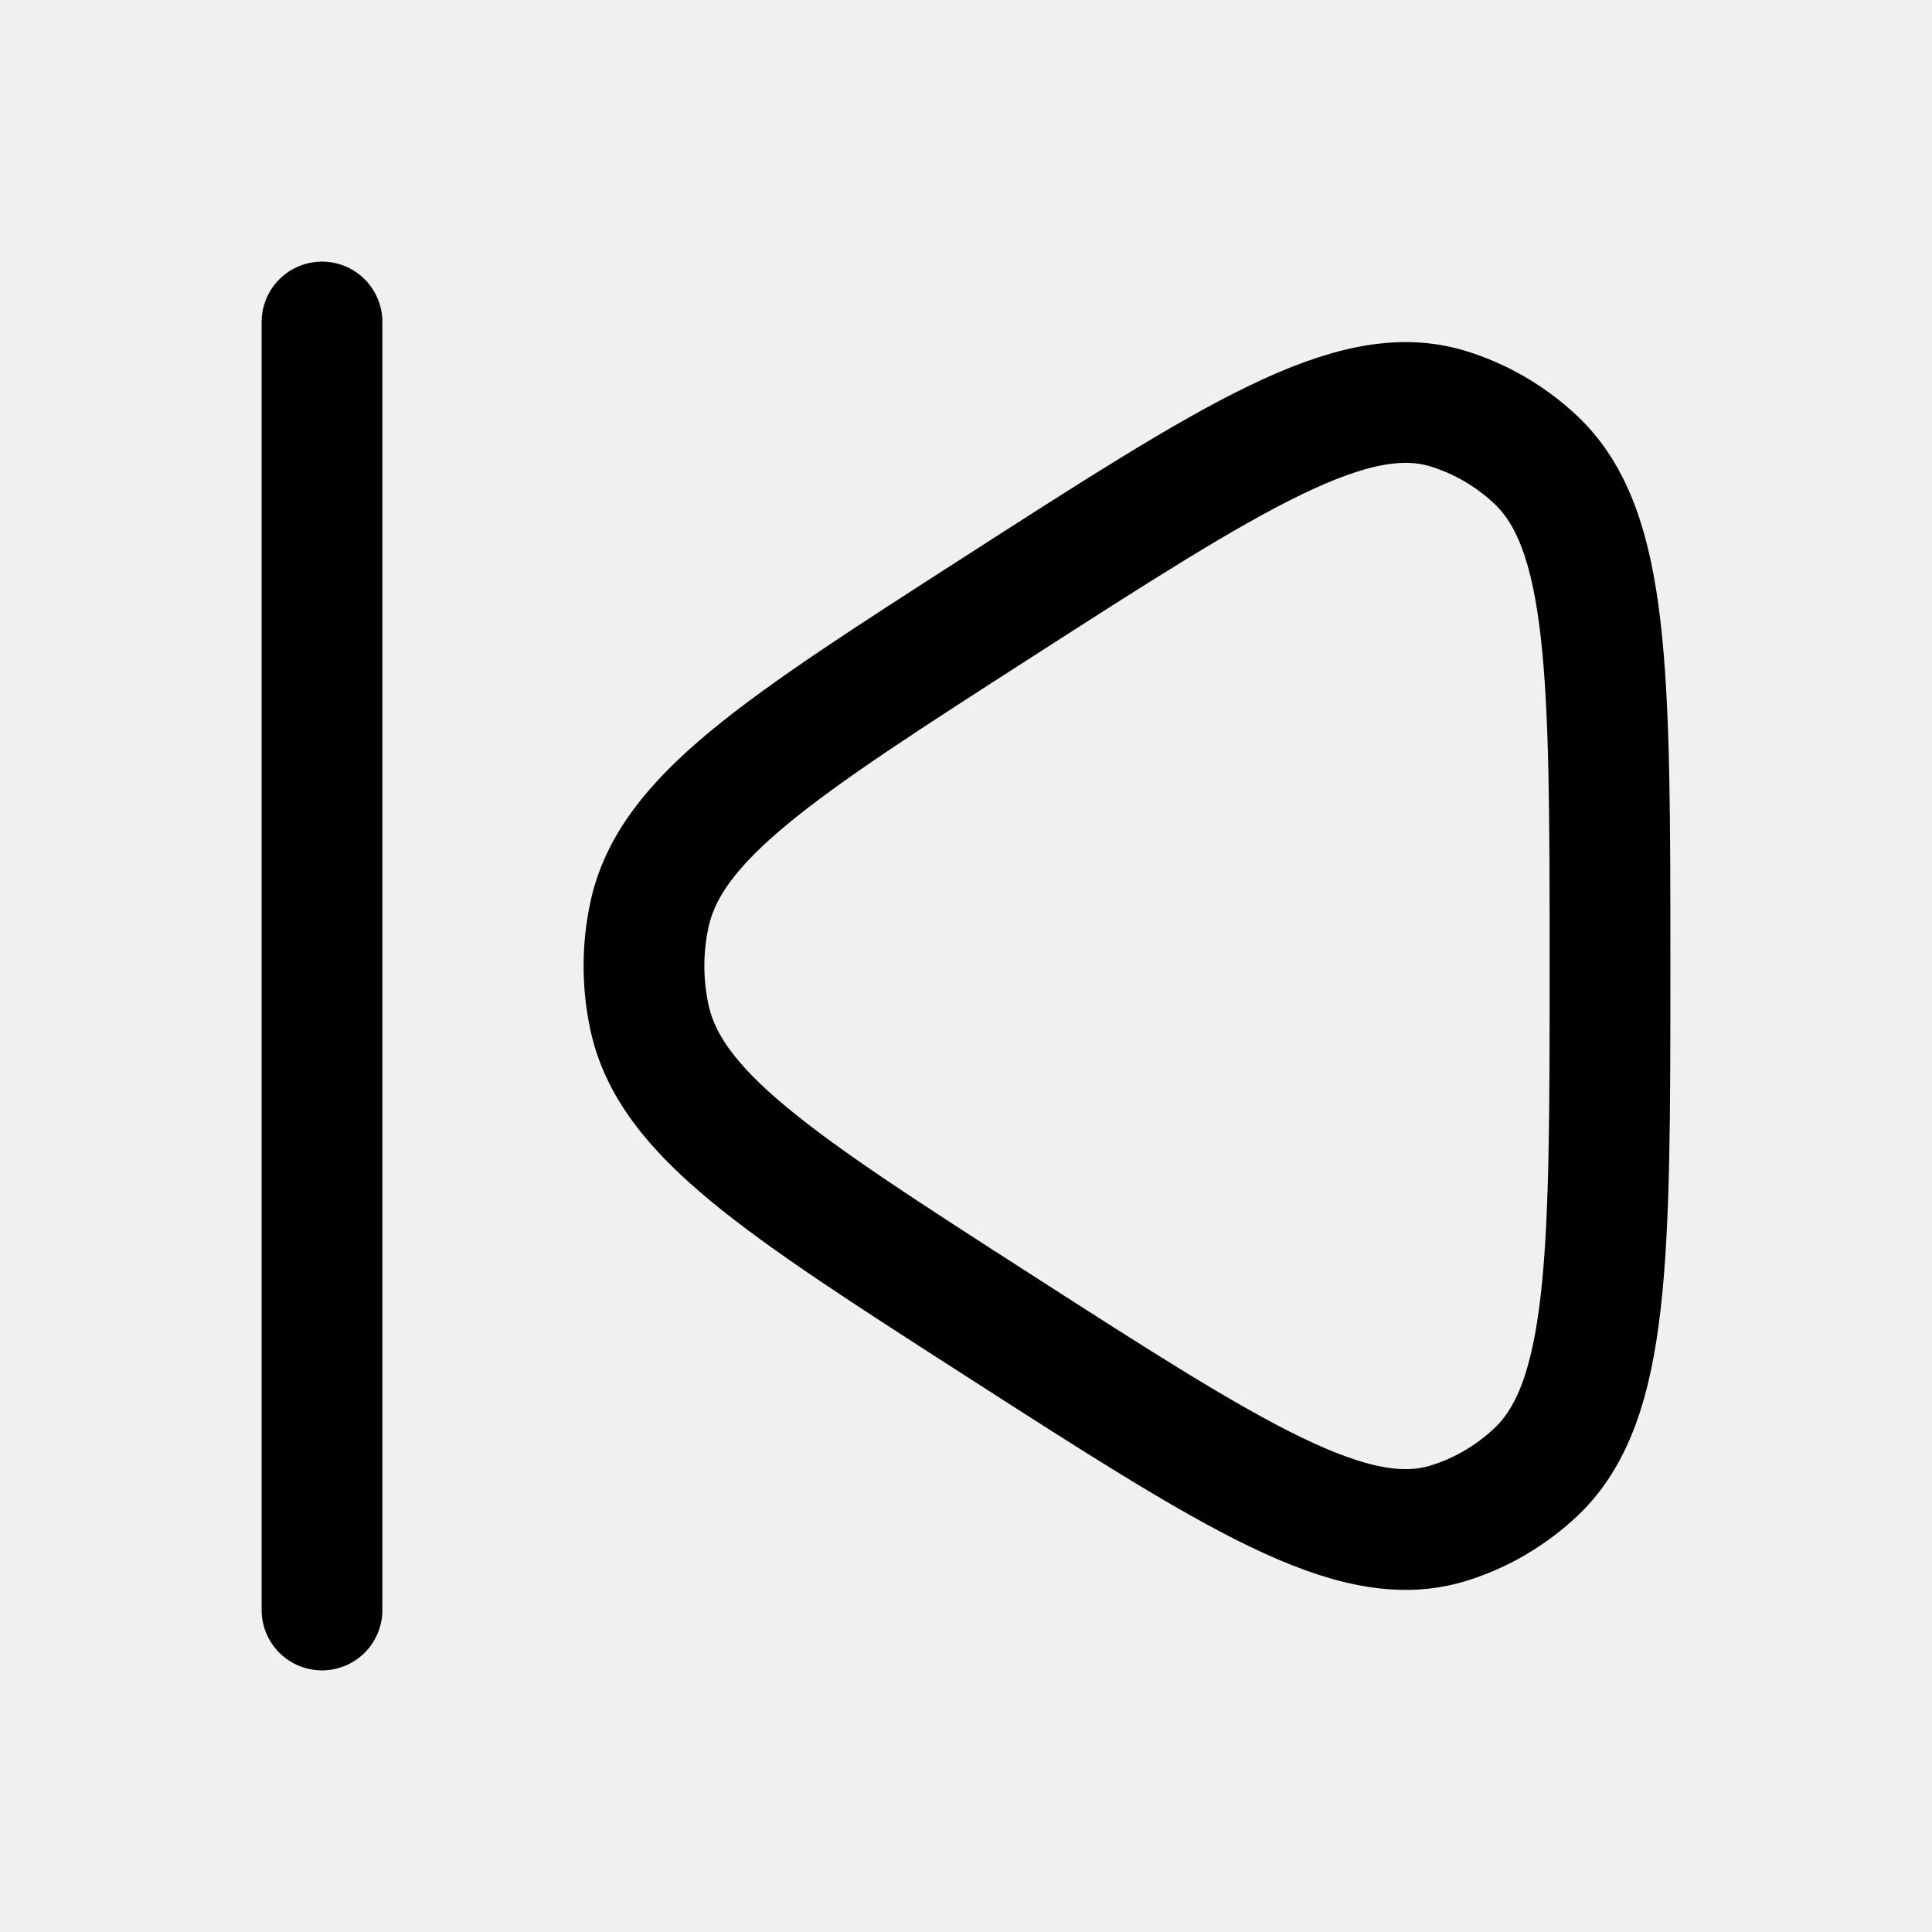
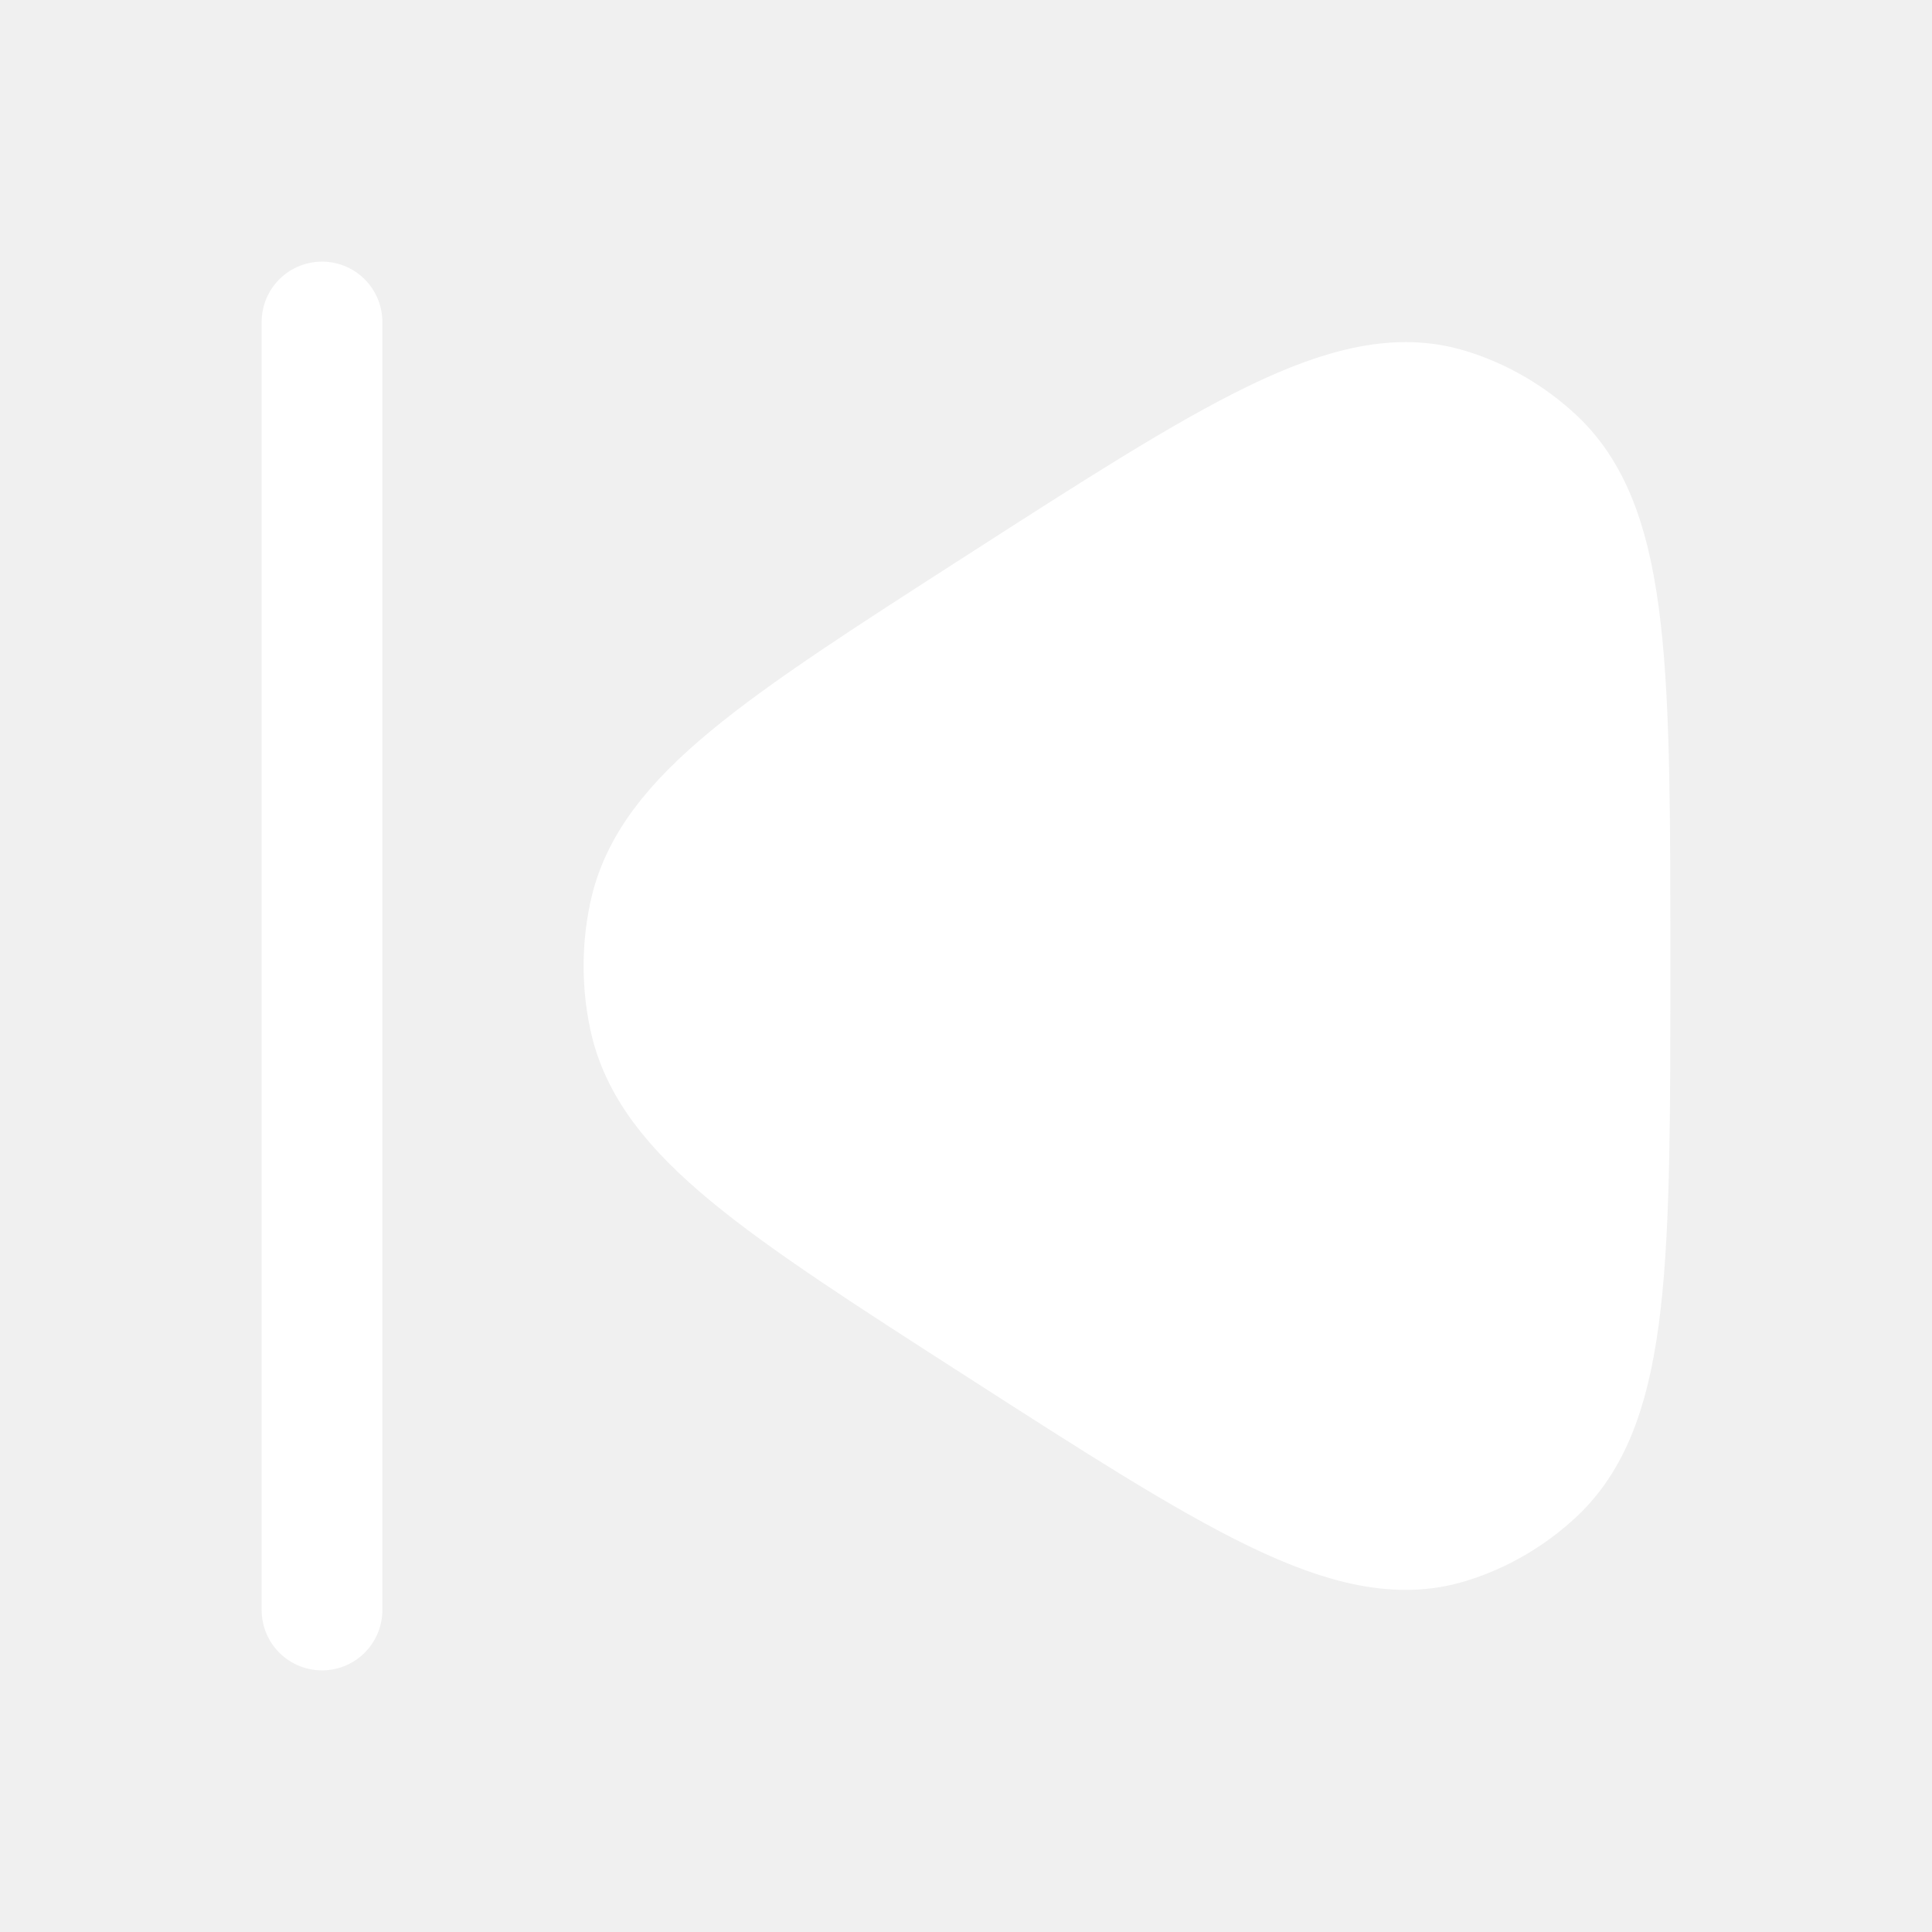
- <svg xmlns="http://www.w3.org/2000/svg" width="24" height="24" viewBox="0 0 24 24" fill="none" class="injected-svg" data-src="/icons/previous-stroke-rounded.svg" role="img" color="#000000">
-   <path d="M8.065 12.626C8.319 13.837 9.673 14.708 12.38 16.448C15.325 18.341 16.797 19.288 17.989 18.923C18.393 18.799 18.765 18.582 19.078 18.288C20 17.418 20 15.612 20 12C20 8.388 20 6.582 19.078 5.712C18.765 5.418 18.393 5.201 17.989 5.077C16.797 4.712 15.325 5.659 12.38 7.552C9.673 9.292 8.319 10.163 8.065 11.374C7.978 11.787 7.978 12.213 8.065 12.626Z" stroke="#000000" stroke-width="1.5" stroke-linejoin="round" />
-   <path d="M4 4L4 20" stroke="#000000" stroke-width="1.5" stroke-linecap="round" />
+ <svg xmlns="http://www.w3.org/2000/svg" width="24" height="24" viewBox="0 0 24 24" fill="white" class="injected-svg" data-src="/icons/previous-stroke-rounded.svg" role="img" color="#000000">
+   <path d="M8.065 12.626C8.319 13.837 9.673 14.708 12.38 16.448C15.325 18.341 16.797 19.288 17.989 18.923C18.393 18.799 18.765 18.582 19.078 18.288C20 17.418 20 15.612 20 12C20 8.388 20 6.582 19.078 5.712C18.765 5.418 18.393 5.201 17.989 5.077C16.797 4.712 15.325 5.659 12.38 7.552C9.673 9.292 8.319 10.163 8.065 11.374C7.978 11.787 7.978 12.213 8.065 12.626Z" stroke="white" stroke-width="1.5" stroke-linejoin="round" />
+   <path d="M4 4L4 20" stroke="white" stroke-width="1.5" stroke-linecap="round" />
</svg>
